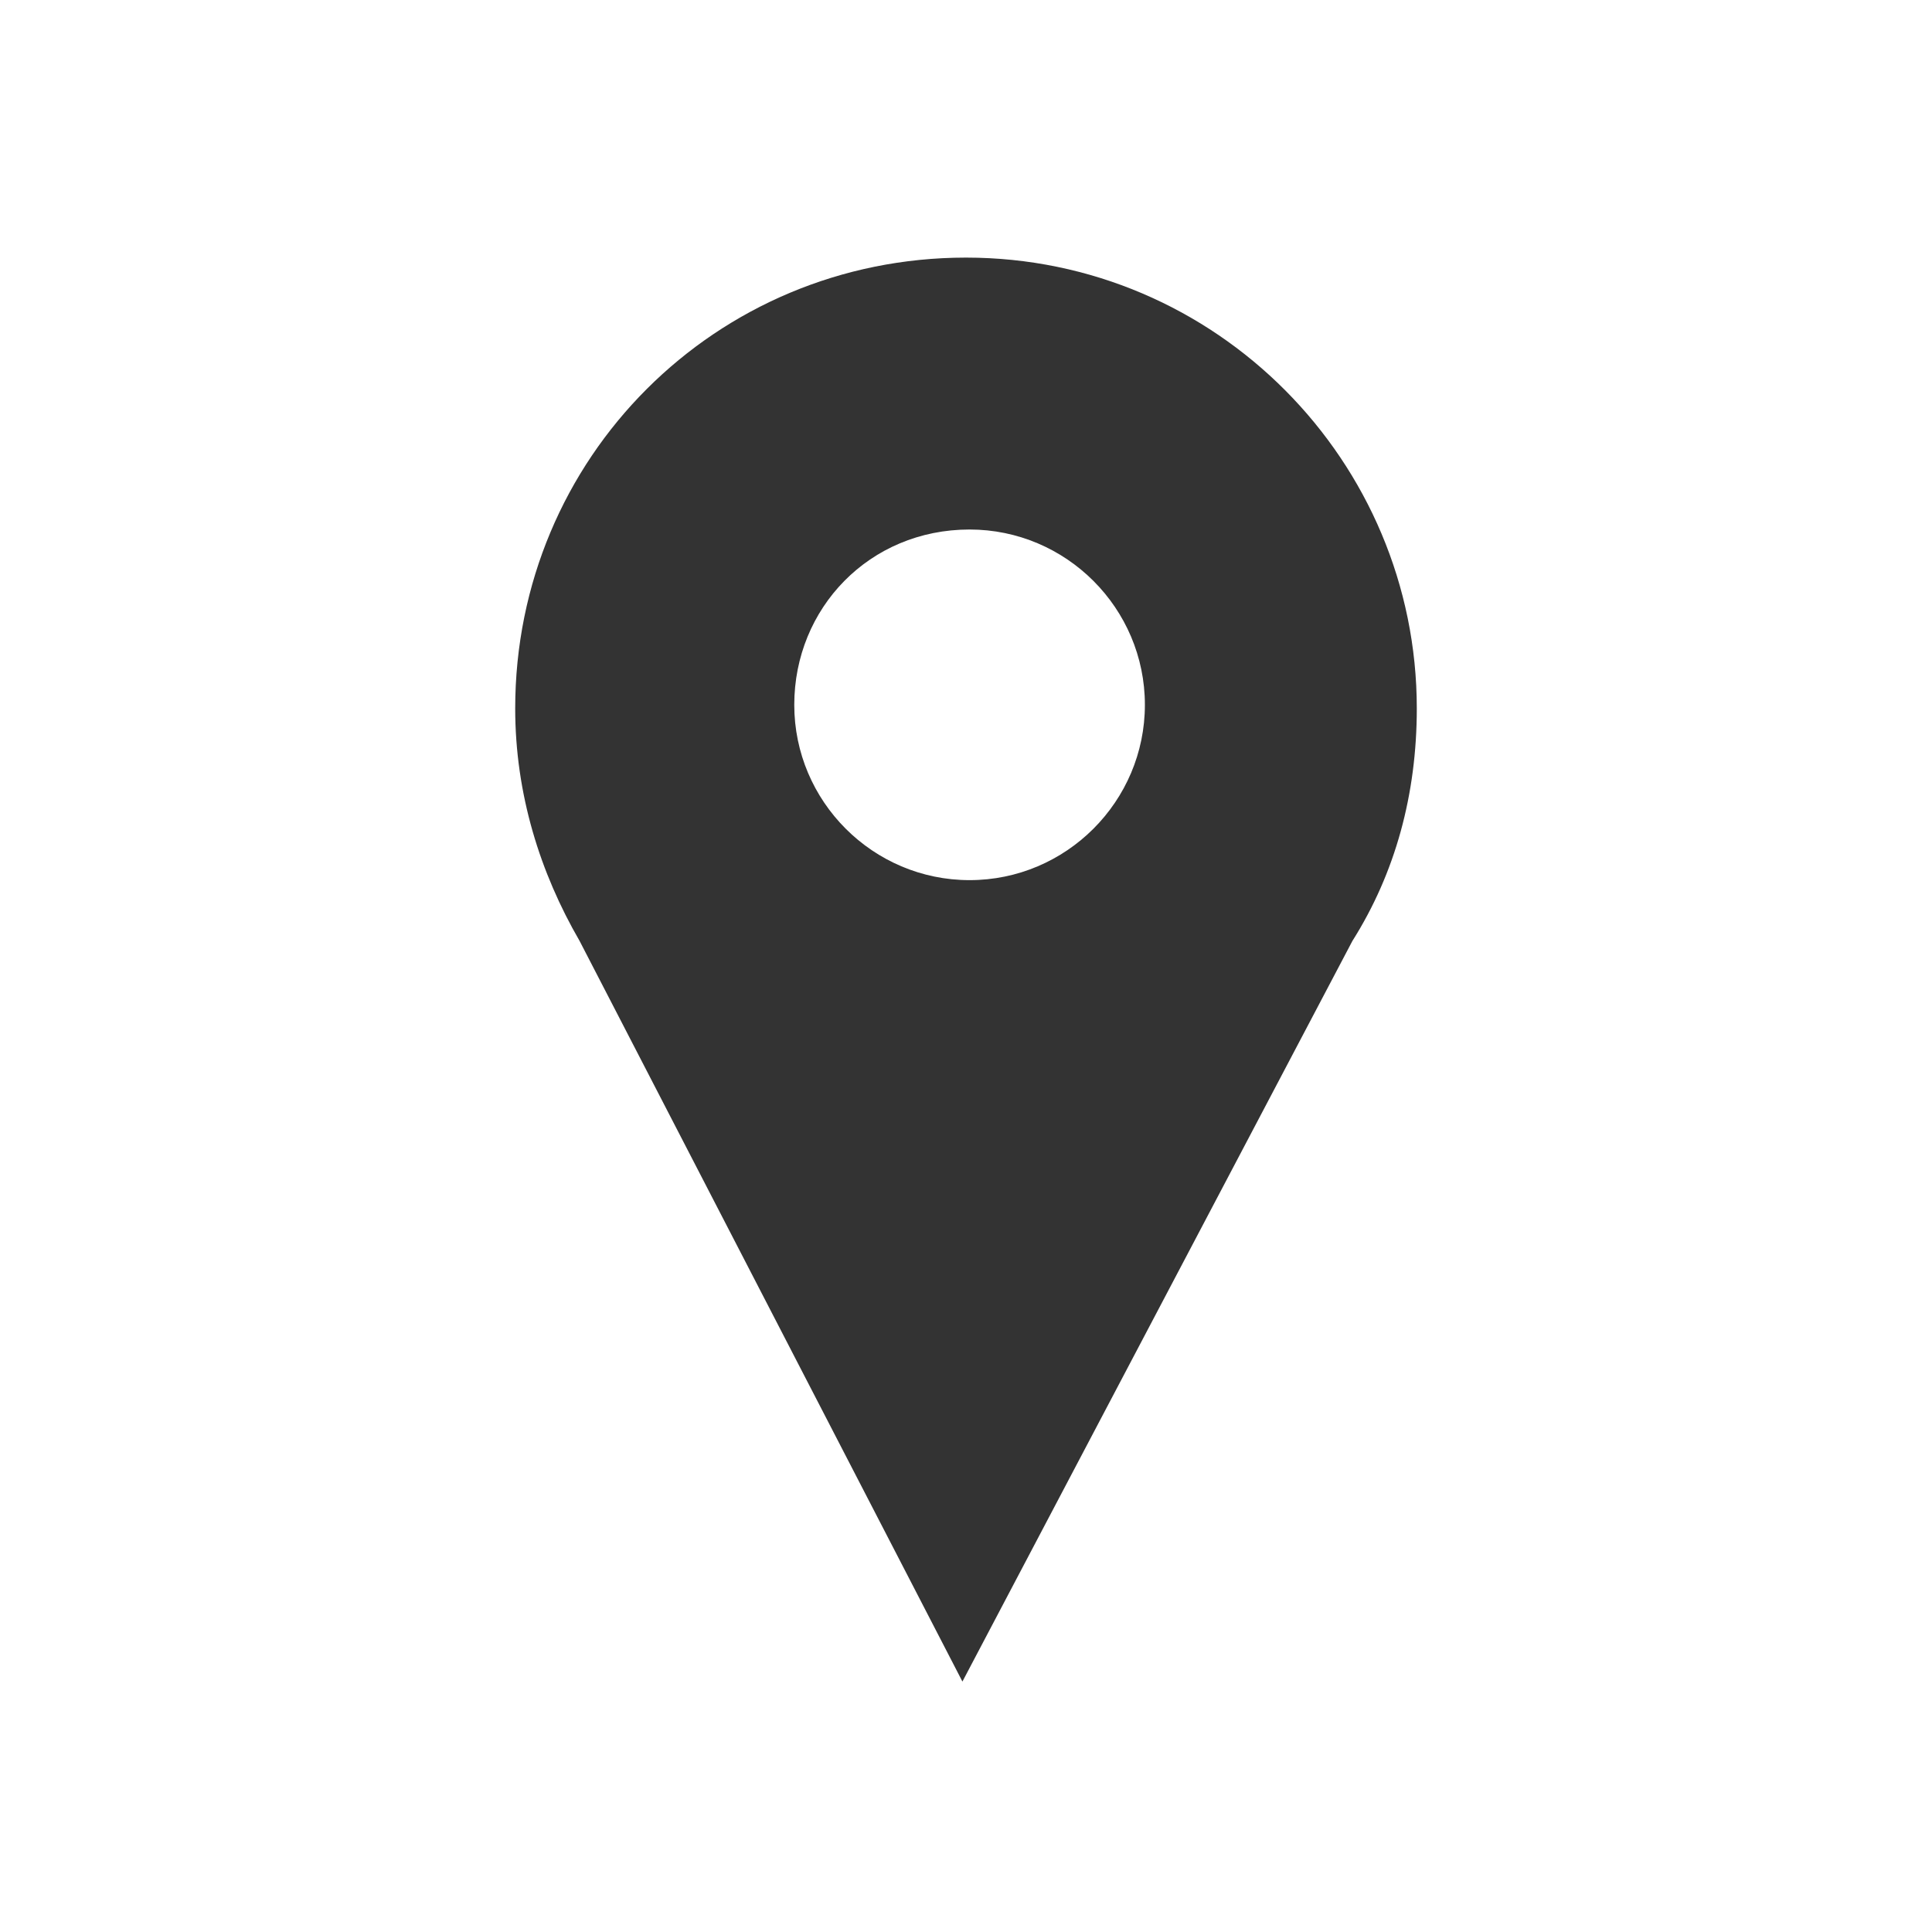
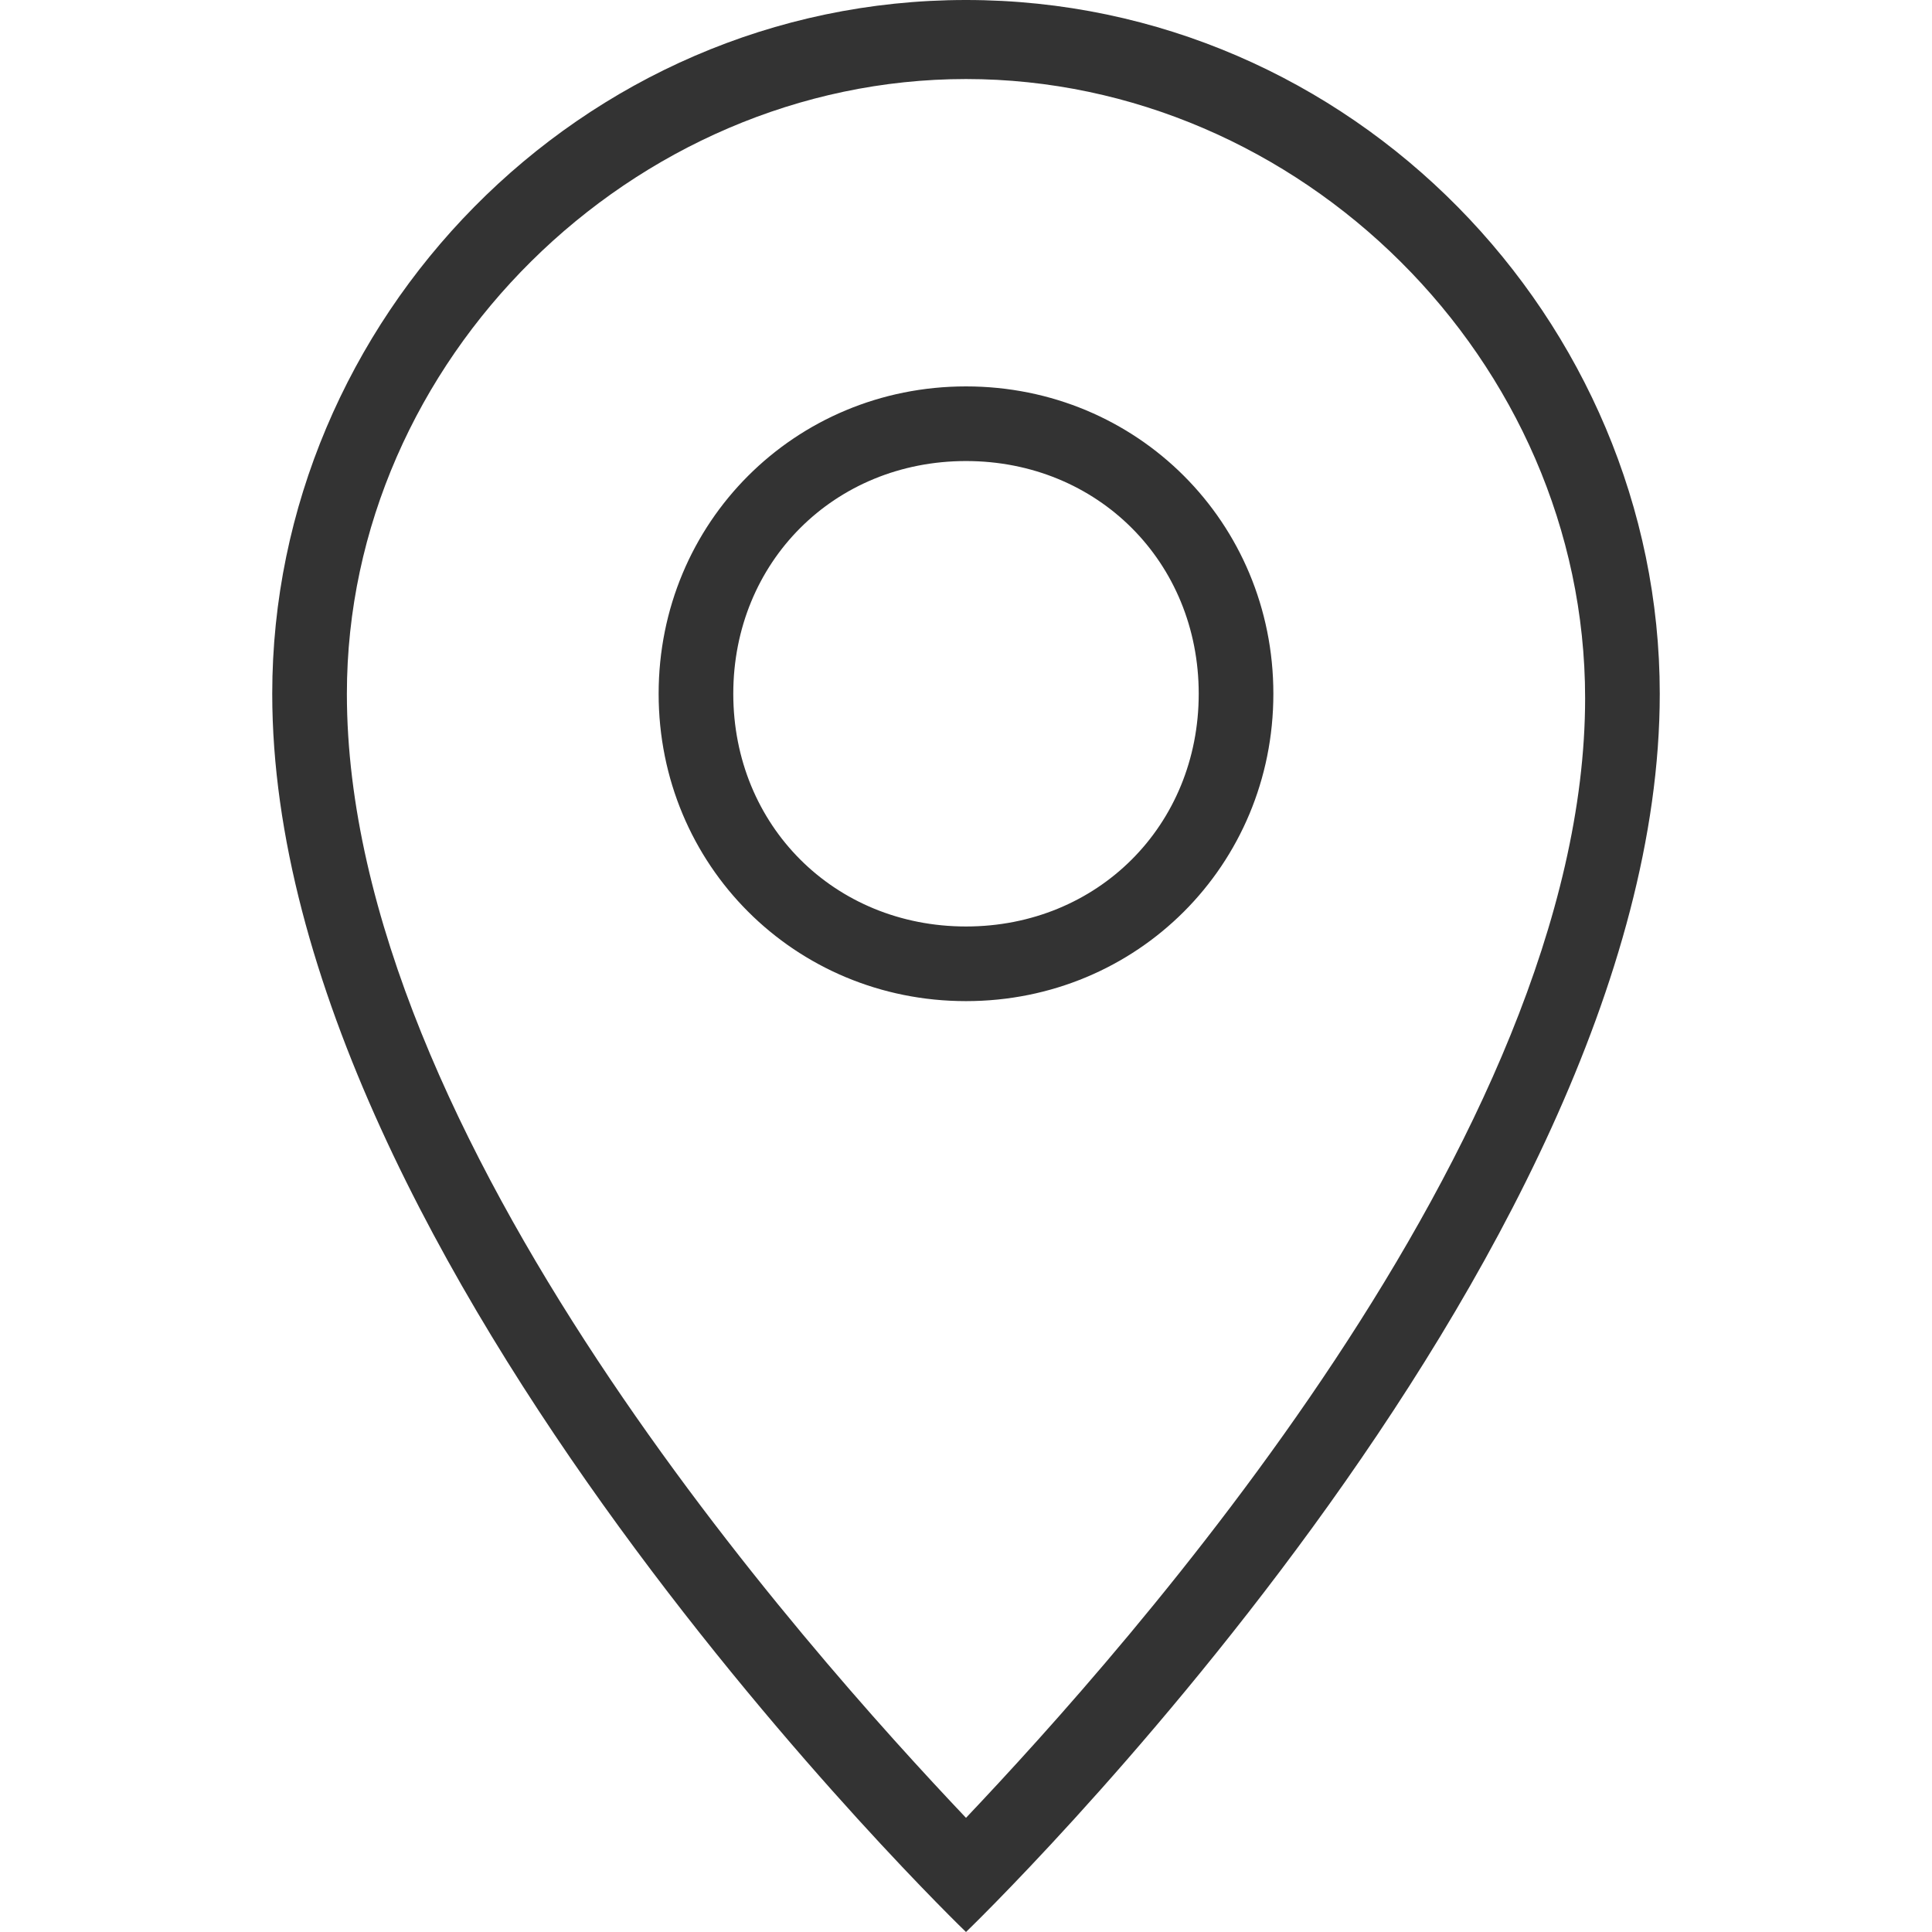
- <svg xmlns="http://www.w3.org/2000/svg" version="1.1" id="Слой_1" x="0px" y="0px" viewBox="0 0 54 54" style="enable-background:new 0 0 54 54;" xml:space="preserve">
+ <svg xmlns="http://www.w3.org/2000/svg" version="1.1" id="Слой_1" x="0px" y="0px" viewBox="0 0 44 44" style="enable-background:new 0 0 44 44;" xml:space="preserve">
  <style type="text/css">
- 	.st0{fill:none;}
- 	.st1{fill:#333333;}
+ 	.st0{fill:#333333;}
</style>
-   <g>
-     <path class="st0" d="M0,0h54v54H0V0z" />
-     <path class="st1" d="M37.8,26.3c1.2-1.9,1.8-4.1,1.8-6.5c0-6.9-5.6-12.6-12.6-12.6s-12.6,5.6-12.6,12.6c0,2.4,0.7,4.6,1.8,6.5   l10.7,20.7L37.8,26.3z M27.1,14.8c2.7,0,4.9,2.2,4.9,4.9s-2.2,4.9-4.9,4.9s-4.9-2.2-4.9-4.9S24.3,14.8,27.1,14.8z" />
-   </g>
+   <path class="st0" d="M22,8.8c-3.9,0-7,3.1-7,7s3.1,7,7,7s7-3.1,7-7S25.9,8.8,22,8.8z M22,21.1c-3,0-5.3-2.3-5.3-5.3  c0-3,2.3-5.3,5.3-5.3c3,0,5.3,2.3,5.3,5.3C27.3,18.8,25,21.1,22,21.1z M22,0C13.2,0,6.2,7.3,6.2,15.8C6.2,28.8,22,44,22,44  s15.8-15.2,15.8-28.2C37.8,7.3,30.8,0,22,0z M22,41.4C18.4,37.6,7.9,25.9,7.9,15.8C7.9,8.2,14.4,1.8,22,1.8s14.1,6.4,14.1,14.1  C36.1,25.9,25.6,37.6,22,41.4z" />
</svg>
